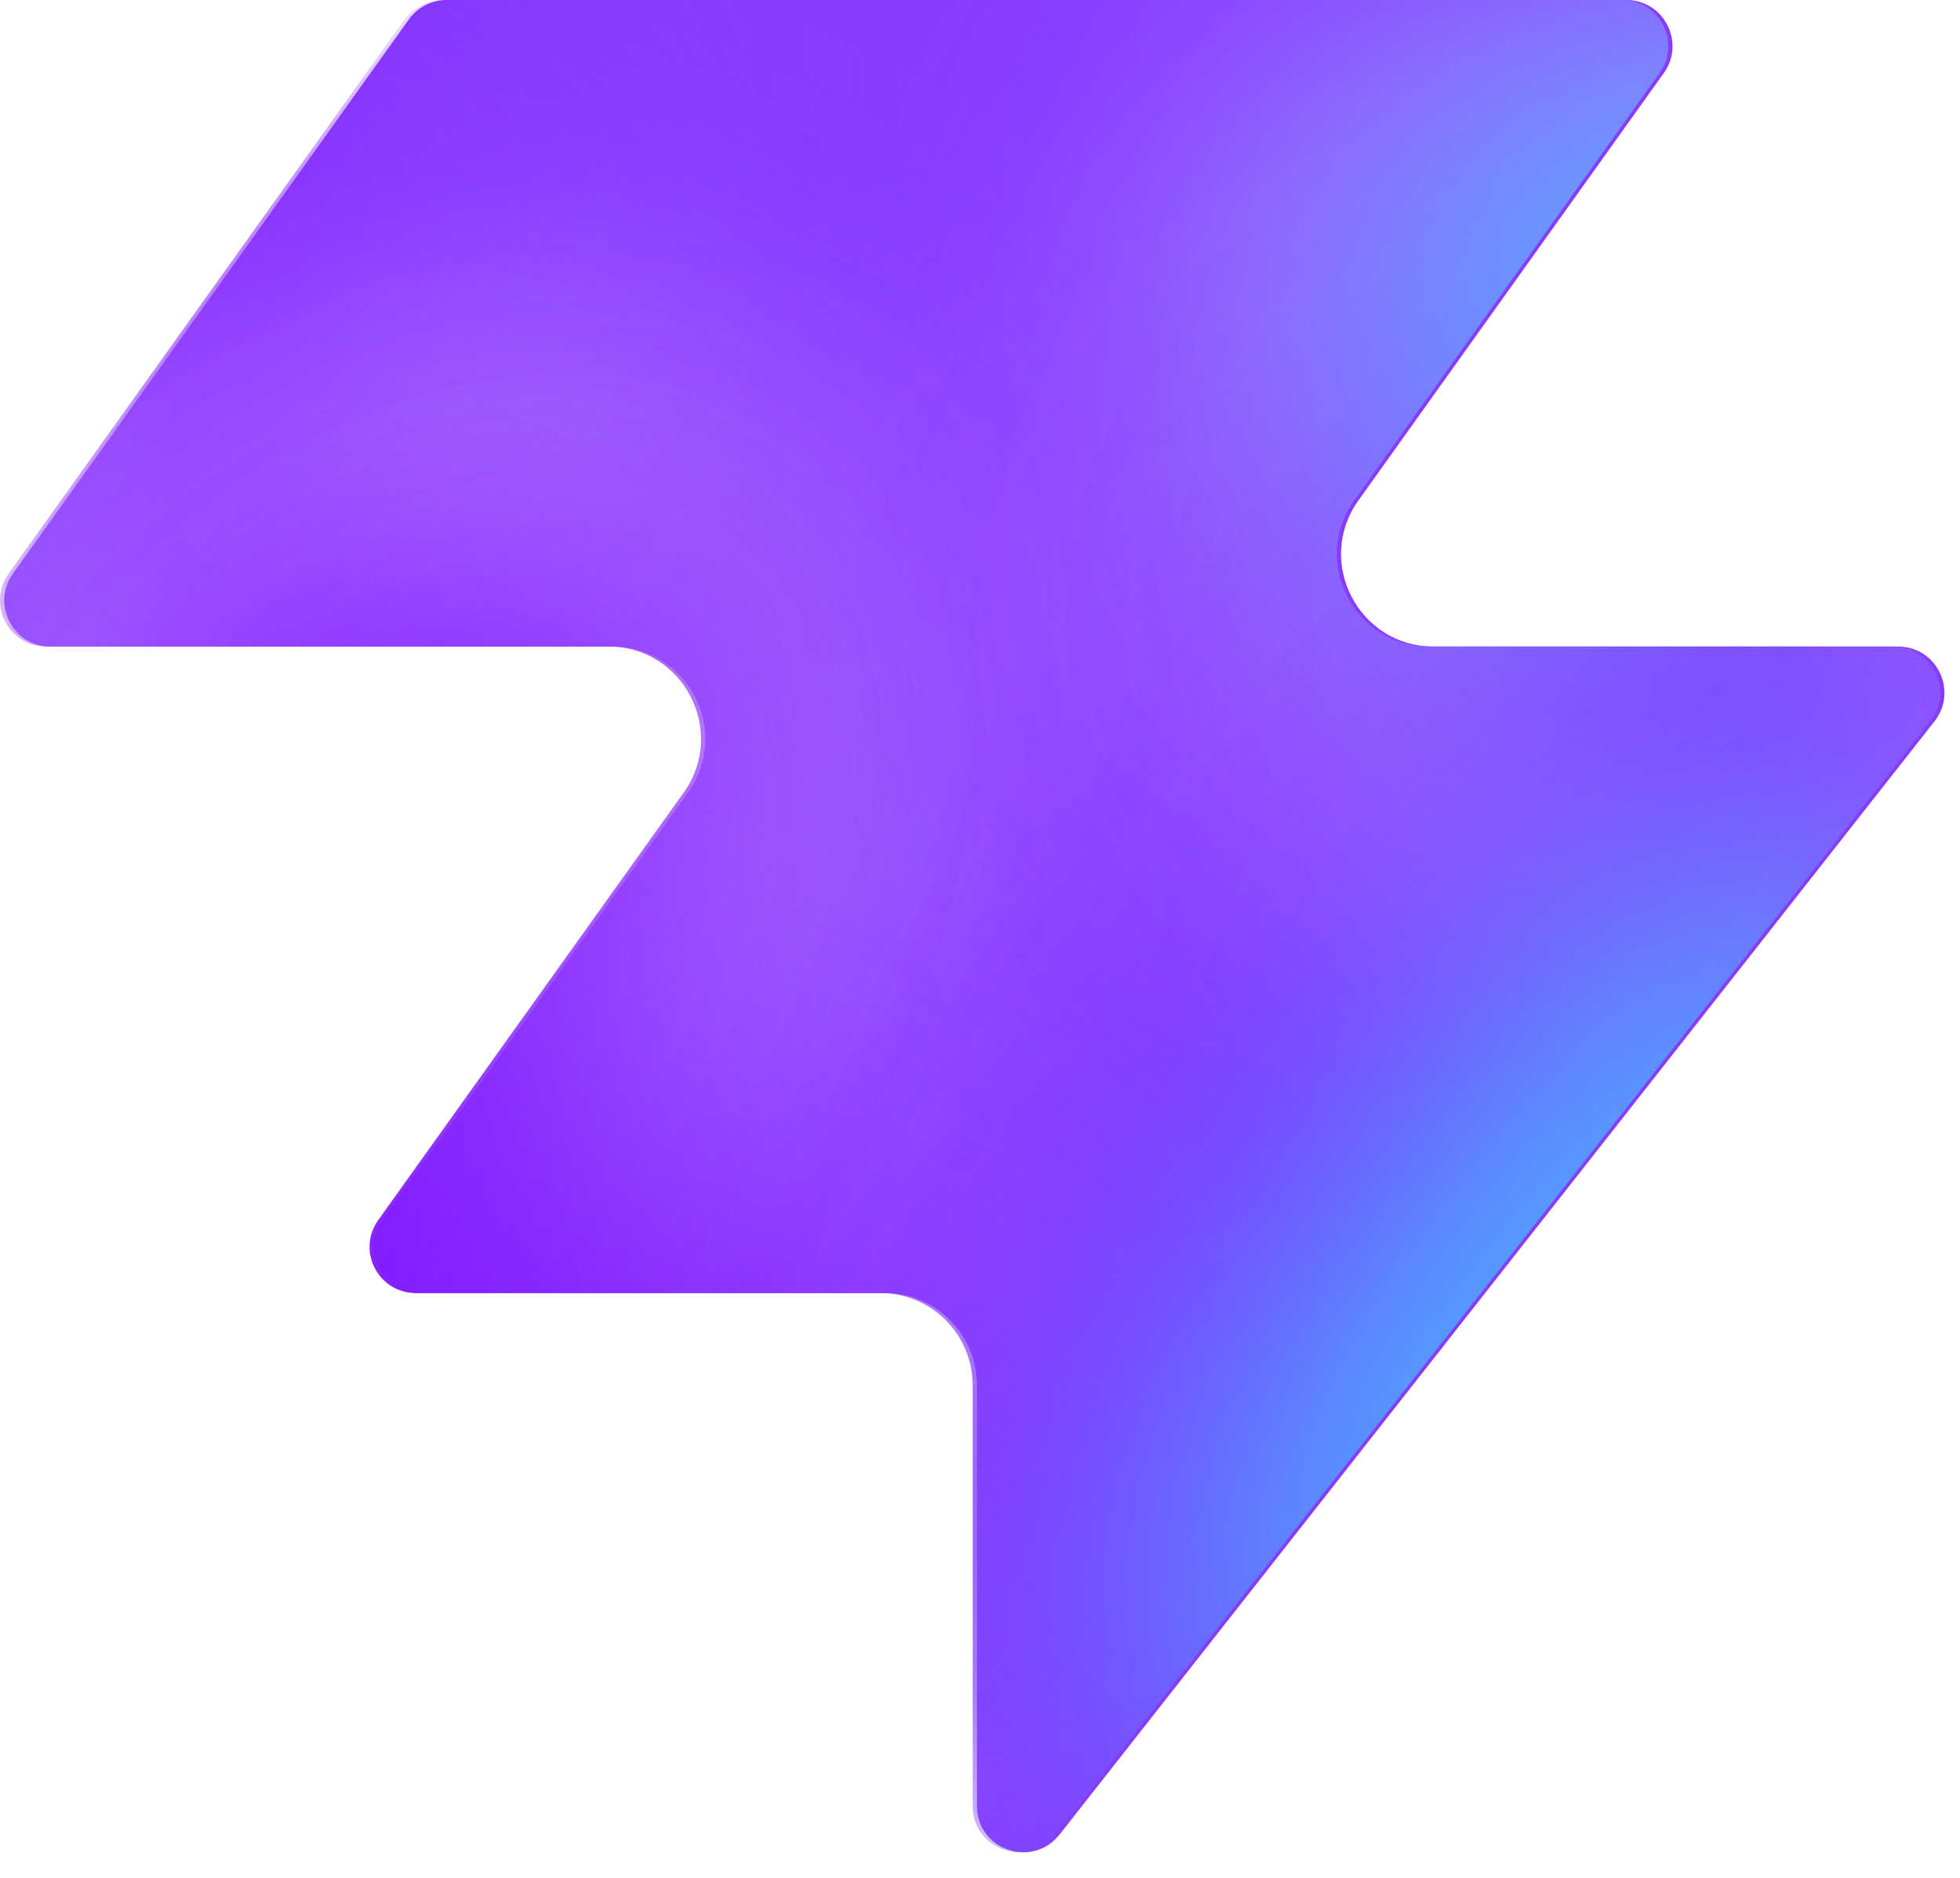
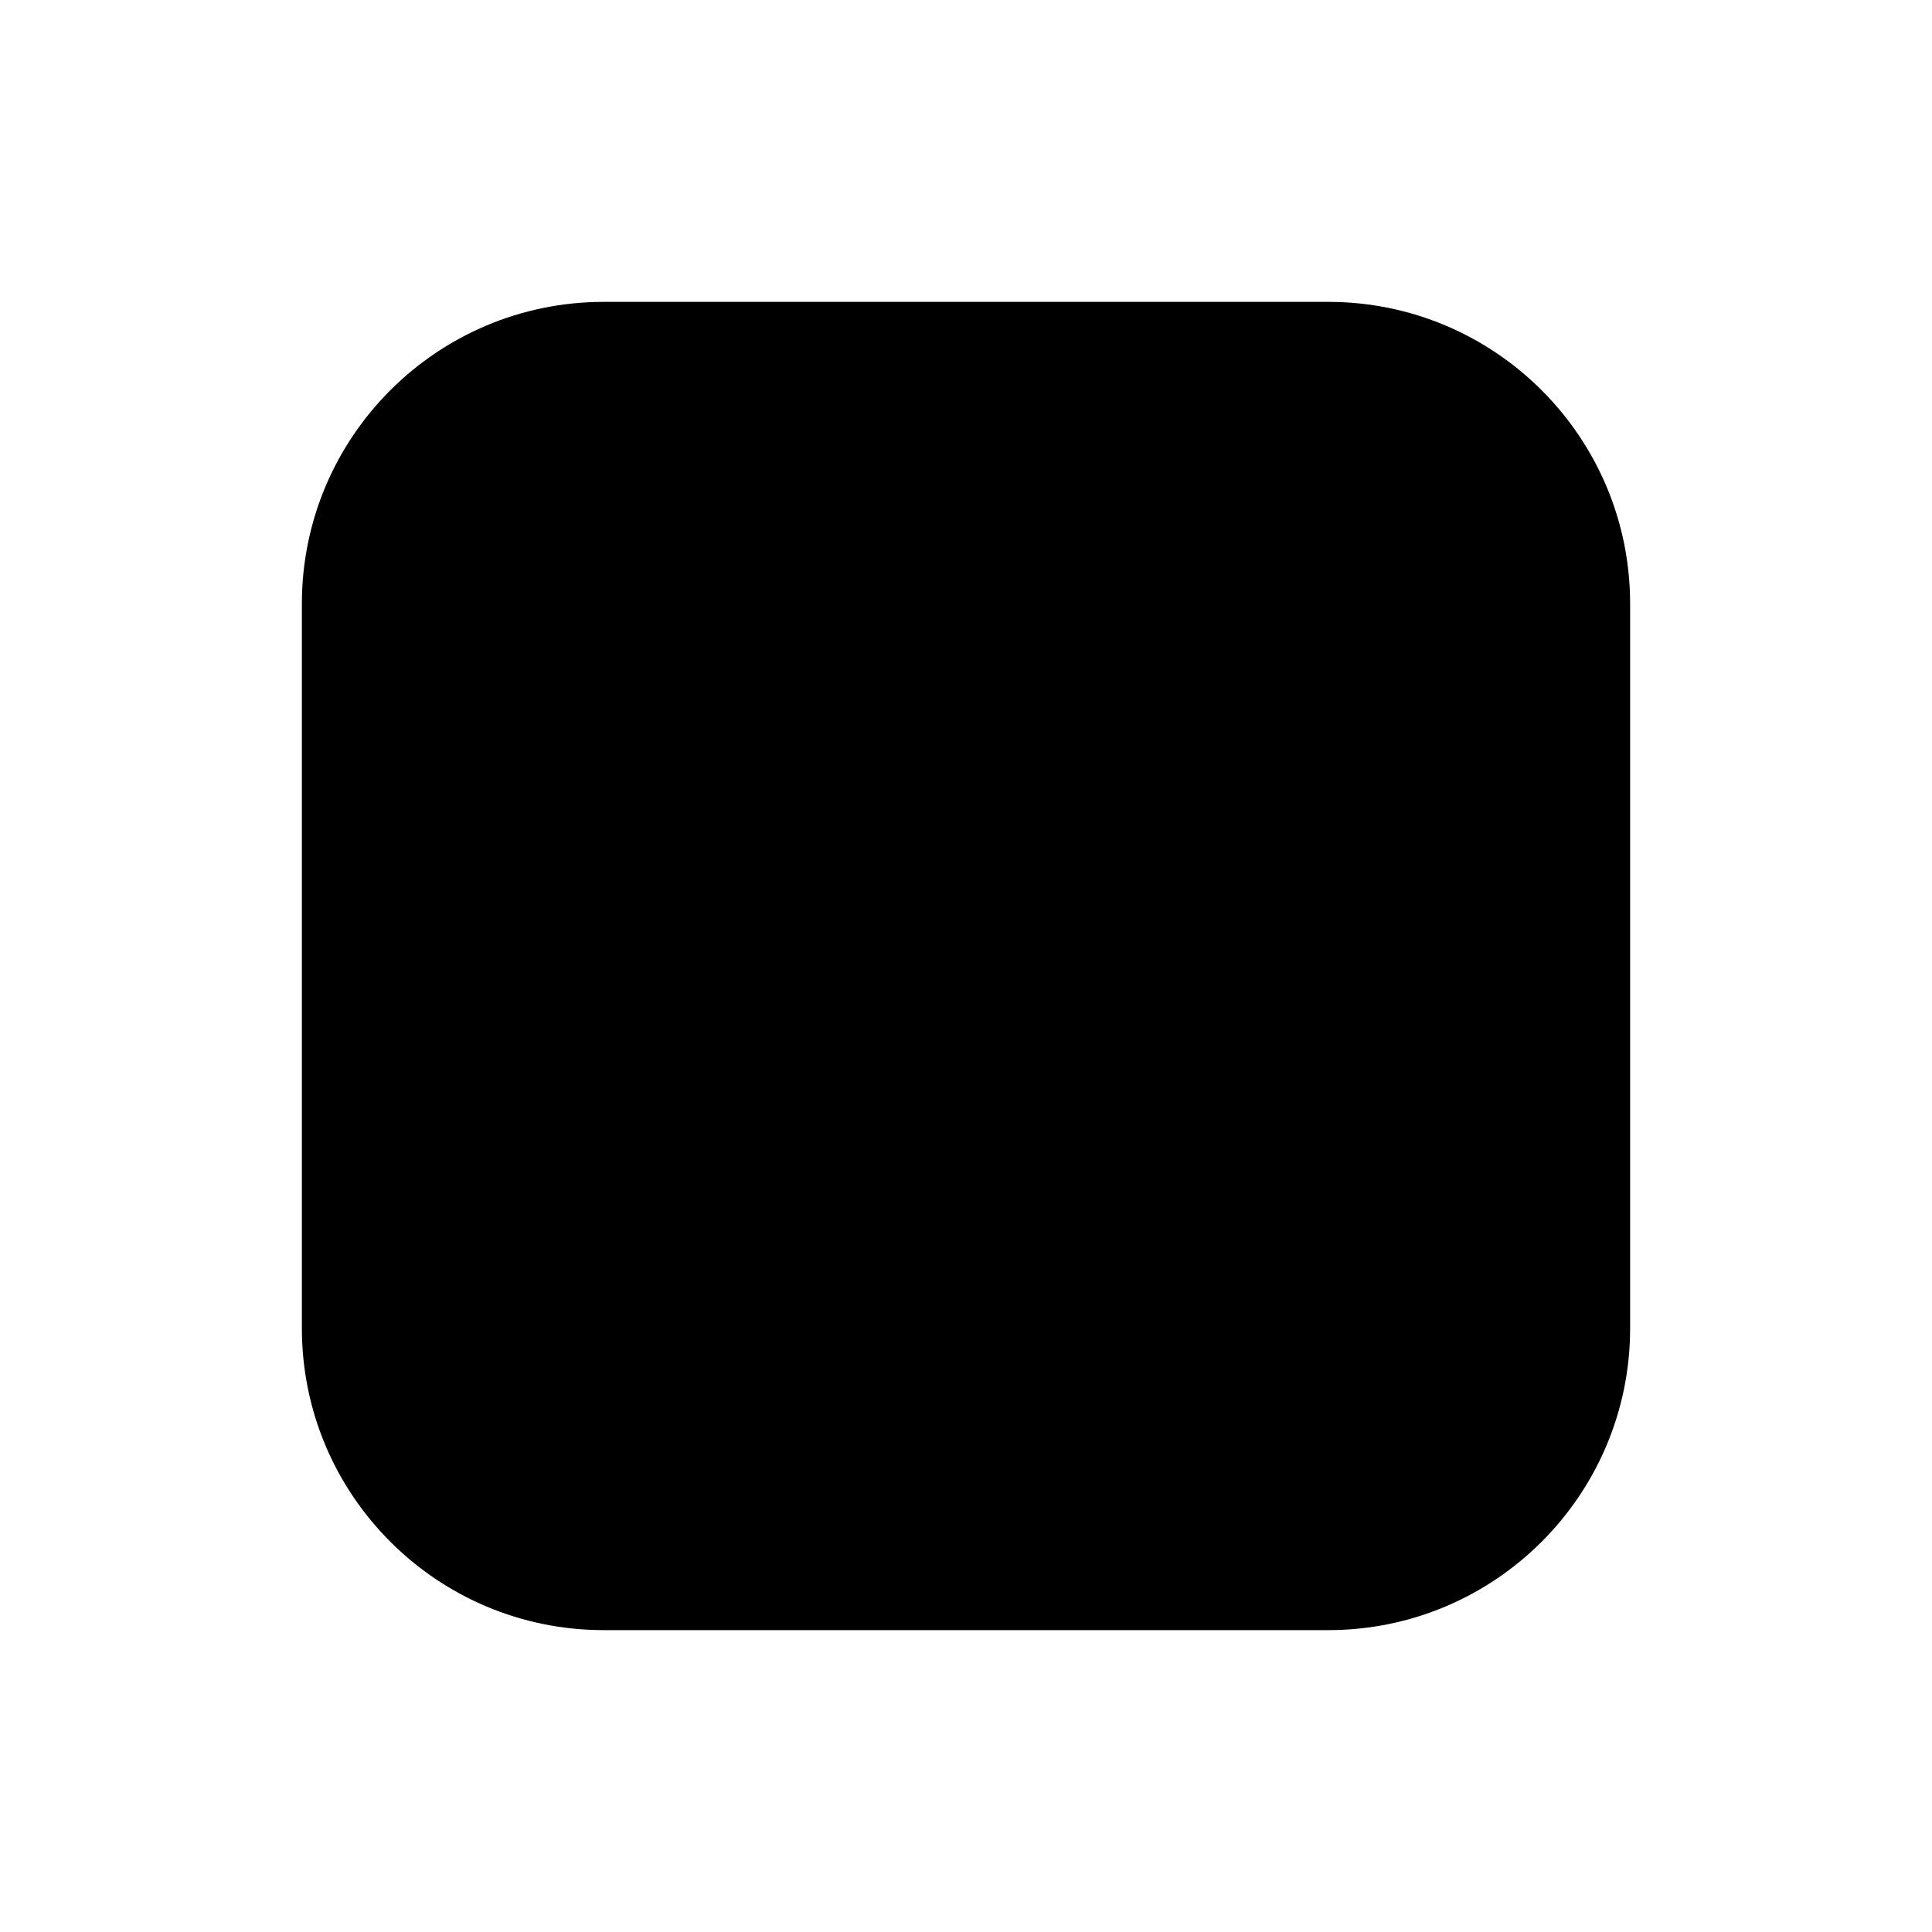
- <svg xmlns="http://www.w3.org/2000/svg" width="48" height="46" fill="none" viewBox="0 0 48 46">
-   <path fill="#863bff" d="M25.946 44.938c-.664.845-2.021.375-2.021-.698V33.937a2.26 2.26 0 0 0-2.262-2.262H10.287c-.92 0-1.456-1.04-.92-1.788l7.48-10.471c1.07-1.497 0-3.578-1.842-3.578H1.237c-.92 0-1.456-1.04-.92-1.788L10.013.474c.214-.297.556-.474.92-.474h28.894c.92 0 1.456 1.04.92 1.788l-7.48 10.471c-1.07 1.498 0 3.579 1.842 3.579h11.377c.943 0 1.473 1.088.89 1.83L25.947 44.94z" style="fill:#863bff;fill:color(display-p3 .525 .23 1);fill-opacity:1" />
-   <mask id="a" width="48" height="46" x="0" y="0" maskUnits="userSpaceOnUse" style="mask-type:alpha">
-     <path fill="#000" d="M25.842 44.938c-.664.844-2.021.375-2.021-.698V33.937a2.26 2.26 0 0 0-2.262-2.262H10.183c-.92 0-1.456-1.04-.92-1.788l7.48-10.471c1.07-1.498 0-3.579-1.842-3.579H1.133c-.92 0-1.456-1.04-.92-1.787L9.91.473c.214-.297.556-.474.92-.474h28.894c.92 0 1.456 1.04.92 1.788l-7.48 10.471c-1.07 1.498 0 3.578 1.842 3.578h11.377c.943 0 1.473 1.088.89 1.832L25.843 44.94z" style="fill:#000;fill-opacity:1" />
-   </mask>
-   <g mask="url(#a)">
-     <g filter="url(#b)">
-       <ellipse cx="5.508" cy="14.704" fill="#ede6ff" rx="5.508" ry="14.704" style="fill:#ede6ff;fill:color(display-p3 .927 .903 1);fill-opacity:1" transform="matrix(.00324 1 1 -.00324 -4.47 31.516)" />
-     </g>
-     <g filter="url(#c)">
-       <ellipse cx="10.399" cy="29.851" fill="#ede6ff" rx="10.399" ry="29.851" style="fill:#ede6ff;fill:color(display-p3 .927 .903 1);fill-opacity:1" transform="matrix(.00324 1 1 -.00324 -39.328 7.883)" />
-     </g>
-     <g filter="url(#d)">
-       <ellipse cx="5.508" cy="30.487" fill="#7e14ff" rx="5.508" ry="30.487" style="fill:#7e14ff;fill:color(display-p3 .492 .077 1);fill-opacity:1" transform="rotate(89.814 -25.913 -14.639)scale(1 -1)" />
-     </g>
-     <g filter="url(#e)">
-       <ellipse cx="5.508" cy="30.599" fill="#7e14ff" rx="5.508" ry="30.599" style="fill:#7e14ff;fill:color(display-p3 .492 .077 1);fill-opacity:1" transform="rotate(89.814 -32.644 -3.334)scale(1 -1)" />
-     </g>
-     <g filter="url(#f)">
-       <ellipse cx="5.508" cy="30.599" fill="#7e14ff" rx="5.508" ry="30.599" style="fill:#7e14ff;fill:color(display-p3 .492 .077 1);fill-opacity:1" transform="matrix(.00324 1 1 -.00324 -34.34 30.47)" />
-     </g>
-     <g filter="url(#g)">
-       <ellipse cx="14.072" cy="22.078" fill="#ede6ff" rx="14.072" ry="22.078" style="fill:#ede6ff;fill:color(display-p3 .927 .903 1);fill-opacity:1" transform="rotate(93.35 24.506 48.493)scale(-1 1)" />
-     </g>
-     <g filter="url(#h)">
-       <ellipse cx="3.47" cy="21.501" fill="#7e14ff" rx="3.47" ry="21.501" style="fill:#7e14ff;fill:color(display-p3 .492 .077 1);fill-opacity:1" transform="rotate(89.009 28.708 47.59)scale(-1 1)" />
-     </g>
-     <g filter="url(#i)">
-       <ellipse cx="3.47" cy="21.501" fill="#7e14ff" rx="3.47" ry="21.501" style="fill:#7e14ff;fill:color(display-p3 .492 .077 1);fill-opacity:1" transform="rotate(89.009 28.708 47.59)scale(-1 1)" />
-     </g>
-     <g filter="url(#j)">
-       <ellipse cx=".387" cy="8.972" fill="#7e14ff" rx="4.407" ry="29.108" style="fill:#7e14ff;fill:color(display-p3 .492 .077 1);fill-opacity:1" transform="rotate(39.51 .387 8.972)" />
-     </g>
-     <g filter="url(#k)">
-       <ellipse cx="47.523" cy="-6.092" fill="#7e14ff" rx="4.407" ry="29.108" style="fill:#7e14ff;fill:color(display-p3 .492 .077 1);fill-opacity:1" transform="rotate(37.892 47.523 -6.092)" />
-     </g>
-     <g filter="url(#l)">
-       <ellipse cx="41.412" cy="6.333" fill="#47bfff" rx="5.971" ry="9.665" style="fill:#47bfff;fill:color(display-p3 .28 .748 1);fill-opacity:1" transform="rotate(37.892 41.412 6.333)" />
-     </g>
-     <g filter="url(#m)">
-       <ellipse cx="-1.879" cy="38.332" fill="#7e14ff" rx="4.407" ry="29.108" style="fill:#7e14ff;fill:color(display-p3 .492 .077 1);fill-opacity:1" transform="rotate(37.892 -1.88 38.332)" />
-     </g>
-     <g filter="url(#n)">
-       <ellipse cx="-1.879" cy="38.332" fill="#7e14ff" rx="4.407" ry="29.108" style="fill:#7e14ff;fill:color(display-p3 .492 .077 1);fill-opacity:1" transform="rotate(37.892 -1.88 38.332)" />
-     </g>
-     <g filter="url(#o)">
-       <ellipse cx="35.651" cy="29.907" fill="#7e14ff" rx="4.407" ry="29.108" style="fill:#7e14ff;fill:color(display-p3 .492 .077 1);fill-opacity:1" transform="rotate(37.892 35.651 29.907)" />
-     </g>
-     <g filter="url(#p)">
-       <ellipse cx="38.418" cy="32.4" fill="#47bfff" rx="5.971" ry="15.297" style="fill:#47bfff;fill:color(display-p3 .28 .748 1);fill-opacity:1" transform="rotate(37.892 38.418 32.4)" />
-     </g>
-   </g>
-   <defs>
-     <filter id="b" width="60.045" height="41.654" x="-19.77" y="16.149" color-interpolation-filters="sRGB" filterUnits="userSpaceOnUse">
-       <feFlood flood-opacity="0" result="BackgroundImageFix" />
-       <feBlend in="SourceGraphic" in2="BackgroundImageFix" result="shape" />
-       <feGaussianBlur result="effect1_foregroundBlur_2002_17158" stdDeviation="7.659" />
-     </filter>
-     <filter id="c" width="90.34" height="51.437" x="-54.613" y="-7.533" color-interpolation-filters="sRGB" filterUnits="userSpaceOnUse">
-       <feFlood flood-opacity="0" result="BackgroundImageFix" />
-       <feBlend in="SourceGraphic" in2="BackgroundImageFix" result="shape" />
-       <feGaussianBlur result="effect1_foregroundBlur_2002_17158" stdDeviation="7.659" />
-     </filter>
-     <filter id="d" width="79.355" height="29.4" x="-49.64" y="2.03" color-interpolation-filters="sRGB" filterUnits="userSpaceOnUse">
-       <feFlood flood-opacity="0" result="BackgroundImageFix" />
-       <feBlend in="SourceGraphic" in2="BackgroundImageFix" result="shape" />
-       <feGaussianBlur result="effect1_foregroundBlur_2002_17158" stdDeviation="4.596" />
-     </filter>
-     <filter id="e" width="79.579" height="29.4" x="-45.045" y="20.029" color-interpolation-filters="sRGB" filterUnits="userSpaceOnUse">
-       <feFlood flood-opacity="0" result="BackgroundImageFix" />
-       <feBlend in="SourceGraphic" in2="BackgroundImageFix" result="shape" />
-       <feGaussianBlur result="effect1_foregroundBlur_2002_17158" stdDeviation="4.596" />
-     </filter>
-     <filter id="f" width="79.579" height="29.4" x="-43.513" y="21.178" color-interpolation-filters="sRGB" filterUnits="userSpaceOnUse">
-       <feFlood flood-opacity="0" result="BackgroundImageFix" />
-       <feBlend in="SourceGraphic" in2="BackgroundImageFix" result="shape" />
-       <feGaussianBlur result="effect1_foregroundBlur_2002_17158" stdDeviation="4.596" />
-     </filter>
-     <filter id="g" width="74.749" height="58.852" x="15.756" y="-17.901" color-interpolation-filters="sRGB" filterUnits="userSpaceOnUse">
-       <feFlood flood-opacity="0" result="BackgroundImageFix" />
-       <feBlend in="SourceGraphic" in2="BackgroundImageFix" result="shape" />
-       <feGaussianBlur result="effect1_foregroundBlur_2002_17158" stdDeviation="7.659" />
-     </filter>
-     <filter id="h" width="61.377" height="25.362" x="23.548" y="2.284" color-interpolation-filters="sRGB" filterUnits="userSpaceOnUse">
-       <feFlood flood-opacity="0" result="BackgroundImageFix" />
-       <feBlend in="SourceGraphic" in2="BackgroundImageFix" result="shape" />
-       <feGaussianBlur result="effect1_foregroundBlur_2002_17158" stdDeviation="4.596" />
-     </filter>
-     <filter id="i" width="61.377" height="25.362" x="23.548" y="2.284" color-interpolation-filters="sRGB" filterUnits="userSpaceOnUse">
-       <feFlood flood-opacity="0" result="BackgroundImageFix" />
-       <feBlend in="SourceGraphic" in2="BackgroundImageFix" result="shape" />
-       <feGaussianBlur result="effect1_foregroundBlur_2002_17158" stdDeviation="4.596" />
-     </filter>
-     <filter id="j" width="56.045" height="63.649" x="-27.636" y="-22.853" color-interpolation-filters="sRGB" filterUnits="userSpaceOnUse">
-       <feFlood flood-opacity="0" result="BackgroundImageFix" />
-       <feBlend in="SourceGraphic" in2="BackgroundImageFix" result="shape" />
-       <feGaussianBlur result="effect1_foregroundBlur_2002_17158" stdDeviation="4.596" />
-     </filter>
-     <filter id="k" width="54.814" height="64.646" x="20.116" y="-38.415" color-interpolation-filters="sRGB" filterUnits="userSpaceOnUse">
-       <feFlood flood-opacity="0" result="BackgroundImageFix" />
-       <feBlend in="SourceGraphic" in2="BackgroundImageFix" result="shape" />
-       <feGaussianBlur result="effect1_foregroundBlur_2002_17158" stdDeviation="4.596" />
-     </filter>
-     <filter id="l" width="33.541" height="35.313" x="24.641" y="-11.323" color-interpolation-filters="sRGB" filterUnits="userSpaceOnUse">
-       <feFlood flood-opacity="0" result="BackgroundImageFix" />
-       <feBlend in="SourceGraphic" in2="BackgroundImageFix" result="shape" />
-       <feGaussianBlur result="effect1_foregroundBlur_2002_17158" stdDeviation="4.596" />
-     </filter>
-     <filter id="m" width="54.814" height="64.646" x="-29.286" y="6.009" color-interpolation-filters="sRGB" filterUnits="userSpaceOnUse">
-       <feFlood flood-opacity="0" result="BackgroundImageFix" />
-       <feBlend in="SourceGraphic" in2="BackgroundImageFix" result="shape" />
-       <feGaussianBlur result="effect1_foregroundBlur_2002_17158" stdDeviation="4.596" />
-     </filter>
-     <filter id="n" width="54.814" height="64.646" x="-29.286" y="6.009" color-interpolation-filters="sRGB" filterUnits="userSpaceOnUse">
-       <feFlood flood-opacity="0" result="BackgroundImageFix" />
-       <feBlend in="SourceGraphic" in2="BackgroundImageFix" result="shape" />
-       <feGaussianBlur result="effect1_foregroundBlur_2002_17158" stdDeviation="4.596" />
-     </filter>
-     <filter id="o" width="54.814" height="64.646" x="8.244" y="-2.416" color-interpolation-filters="sRGB" filterUnits="userSpaceOnUse">
-       <feFlood flood-opacity="0" result="BackgroundImageFix" />
-       <feBlend in="SourceGraphic" in2="BackgroundImageFix" result="shape" />
-       <feGaussianBlur result="effect1_foregroundBlur_2002_17158" stdDeviation="4.596" />
-     </filter>
-     <filter id="p" width="39.409" height="43.623" x="18.713" y="10.588" color-interpolation-filters="sRGB" filterUnits="userSpaceOnUse">
-       <feFlood flood-opacity="0" result="BackgroundImageFix" />
-       <feBlend in="SourceGraphic" in2="BackgroundImageFix" result="shape" />
-       <feGaussianBlur result="effect1_foregroundBlur_2002_17158" stdDeviation="4.596" />
-     </filter>
-   </defs>
+ <svg xmlns="http://www.w3.org/2000/svg" viewBox="0 0 32 32">
+   <style>
+     rect { fill: #000; }
+     @media (prefers-color-scheme: dark) {
+       rect { fill: #f7f7f6; }
+     }
+   </style>
+   <rect x="5" y="5" width="22" height="22" rx="5" />
</svg>
